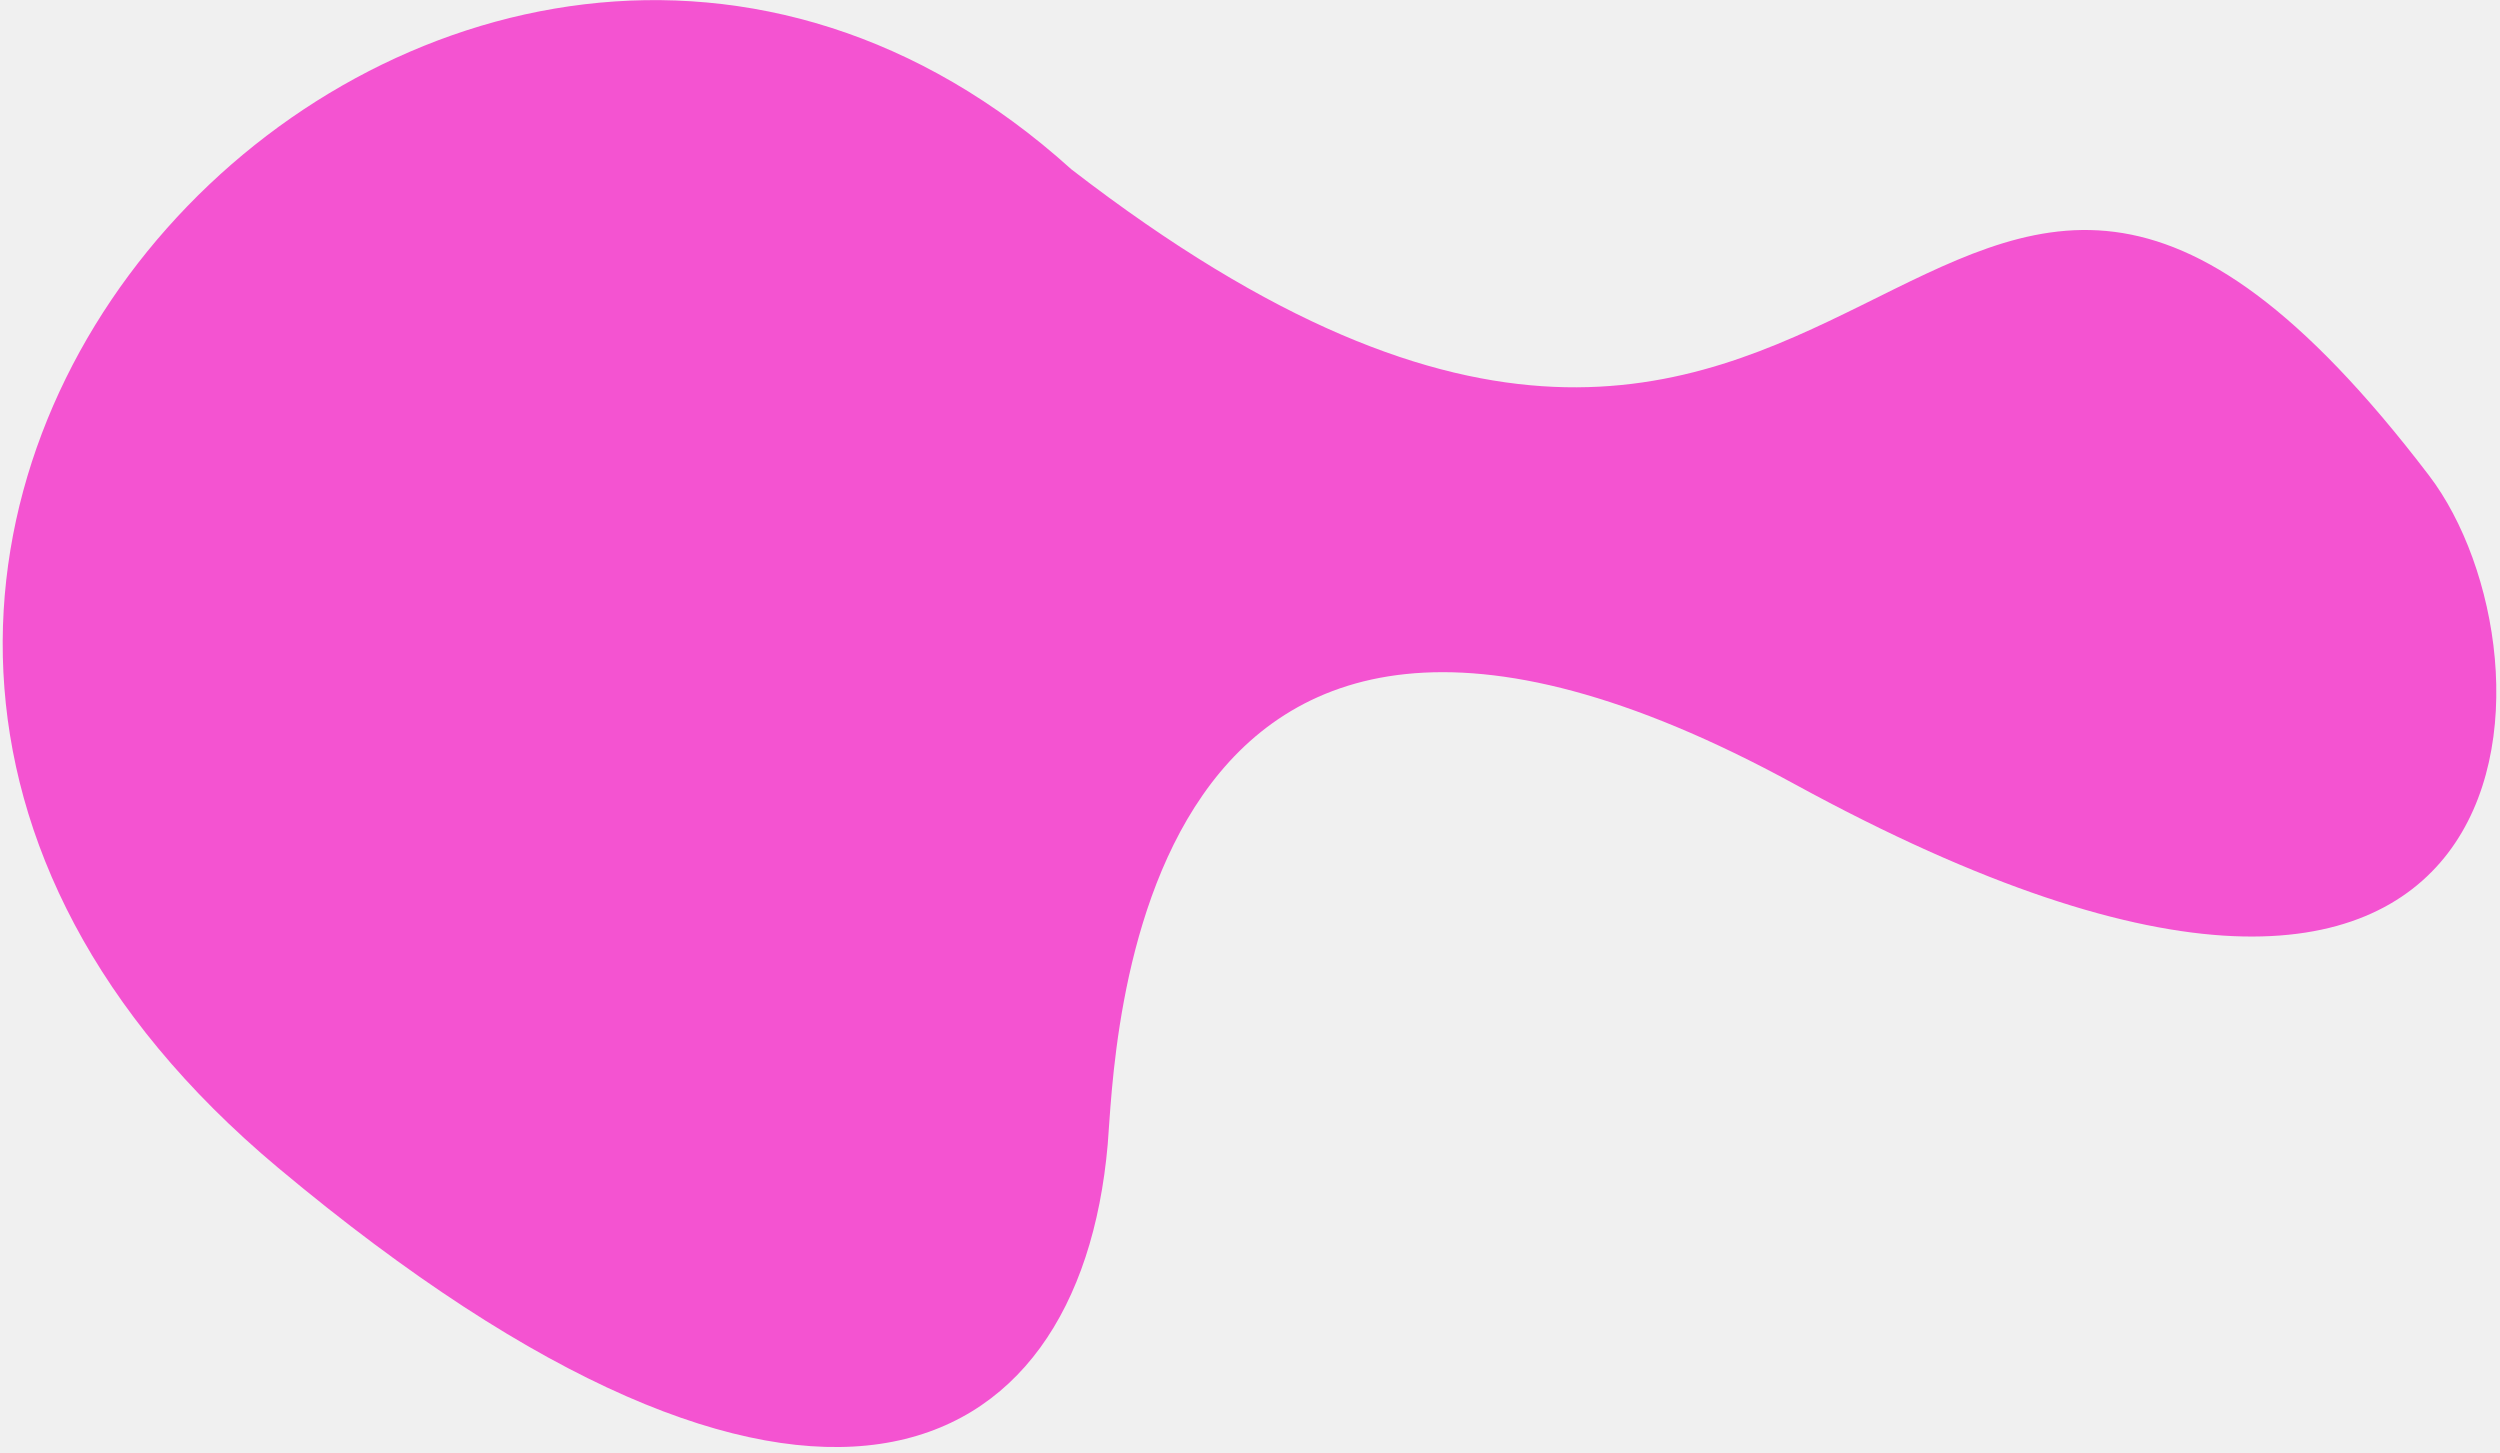
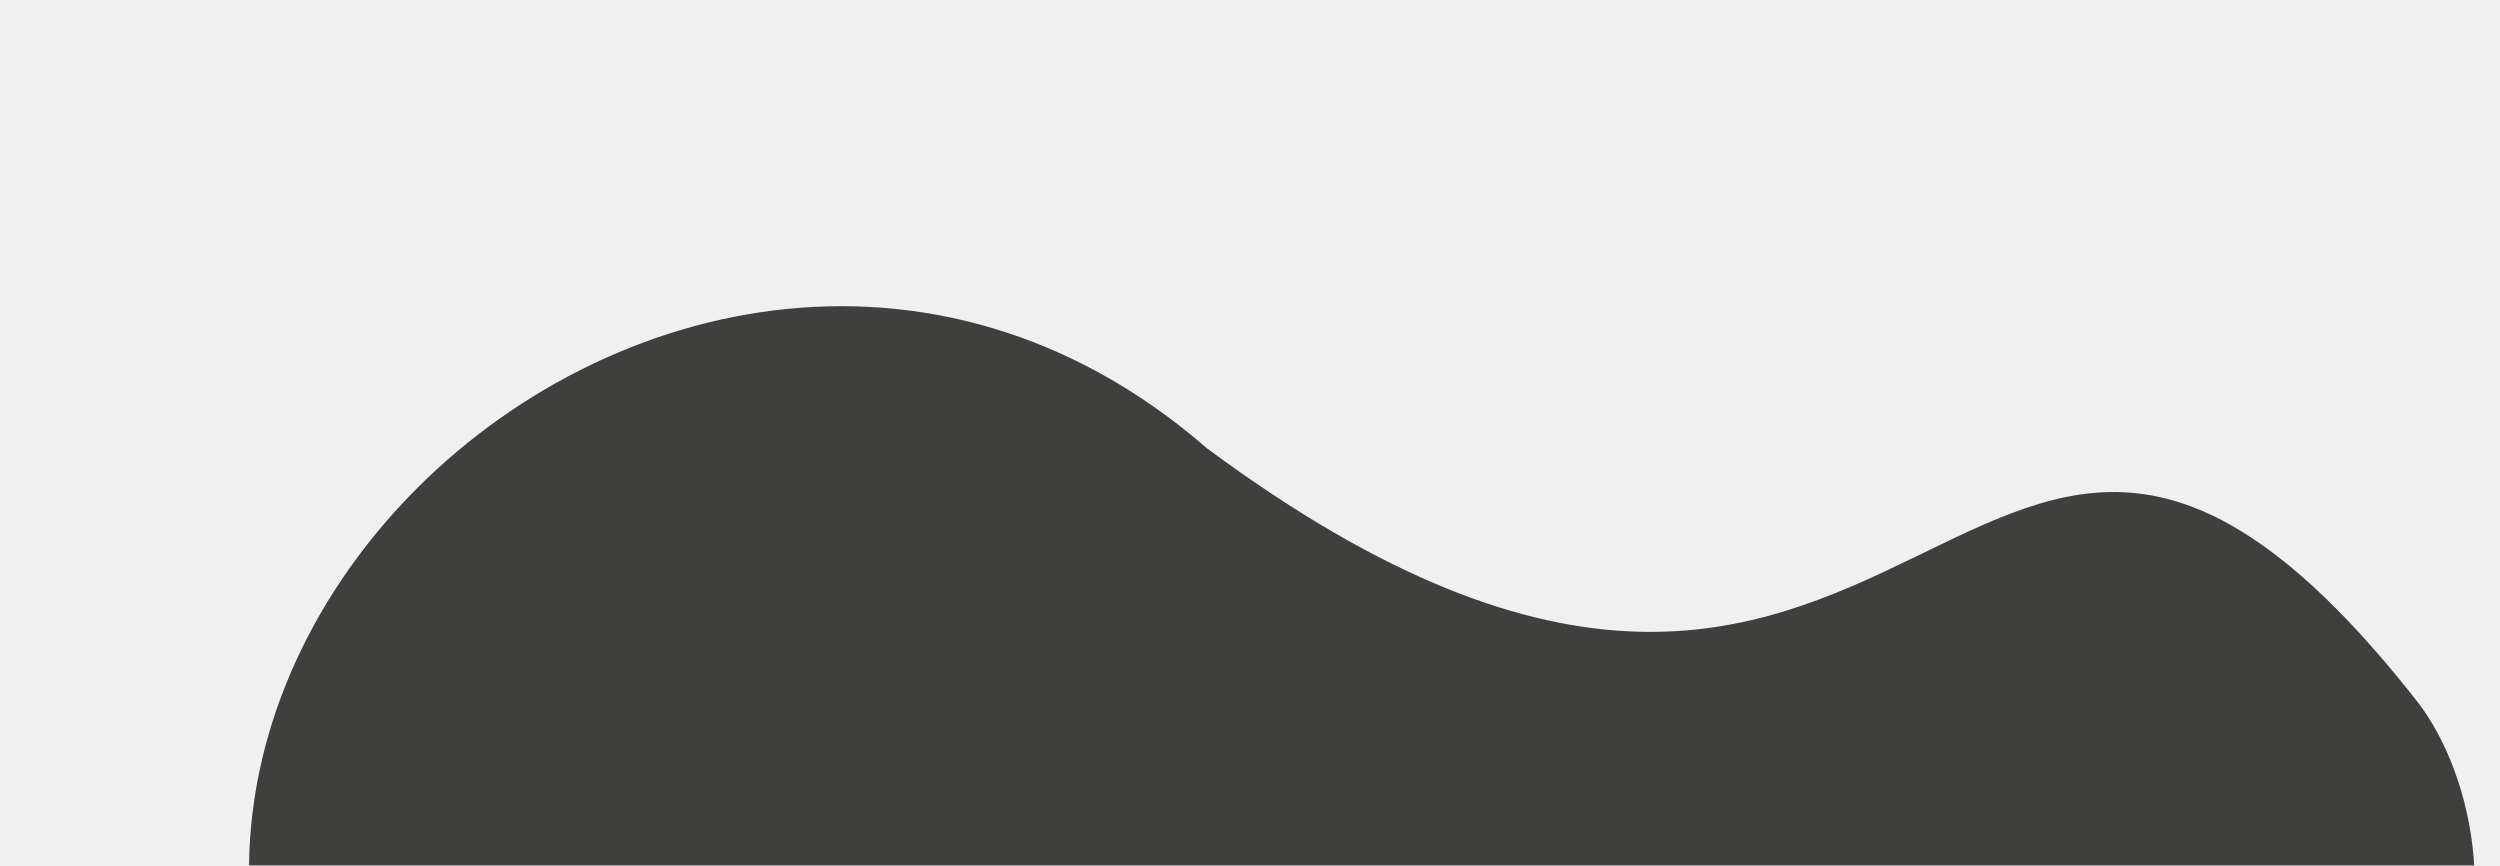
- <svg xmlns="http://www.w3.org/2000/svg" width="396" height="230" viewBox="0 0 396 230" fill="none">
-   <path d="M284.306 124.225C404.339 189.797 406.65 104.033 384.761 75.323C303.488 -31.274 298.252 126.067 169.701 26.817C72.49 -60.998 -73.24 86.828 44.07 184.991C127.594 254.882 170.932 232.926 175.461 181.29C176.644 167.803 178.114 66.214 284.306 124.225Z" fill="#F453D1" />
+ <svg xmlns="http://www.w3.org/2000/svg" width="416" height="144" viewBox="0 0 416 144" fill="none">
+   <g clip-path="url(#clip0_234_8)">
+     <path d="M307.461 161.713C419.441 219.965 422.375 142.352 402.104 116.573C326.84 20.859 320.523 163.255 200.855 74.611C110.475 -3.968 -27.511 131.076 81.625 218.837C159.329 281.322 200.167 261.071 204.876 214.314C206.106 202.102 208.393 110.179 307.461 161.713Z" fill="#3F3F3E" />
+   </g>
+   <defs>
+     <clipPath id="clip0_234_8">
+       <rect width="416" height="144" fill="white" />
+     </clipPath>
+   </defs>
</svg>
